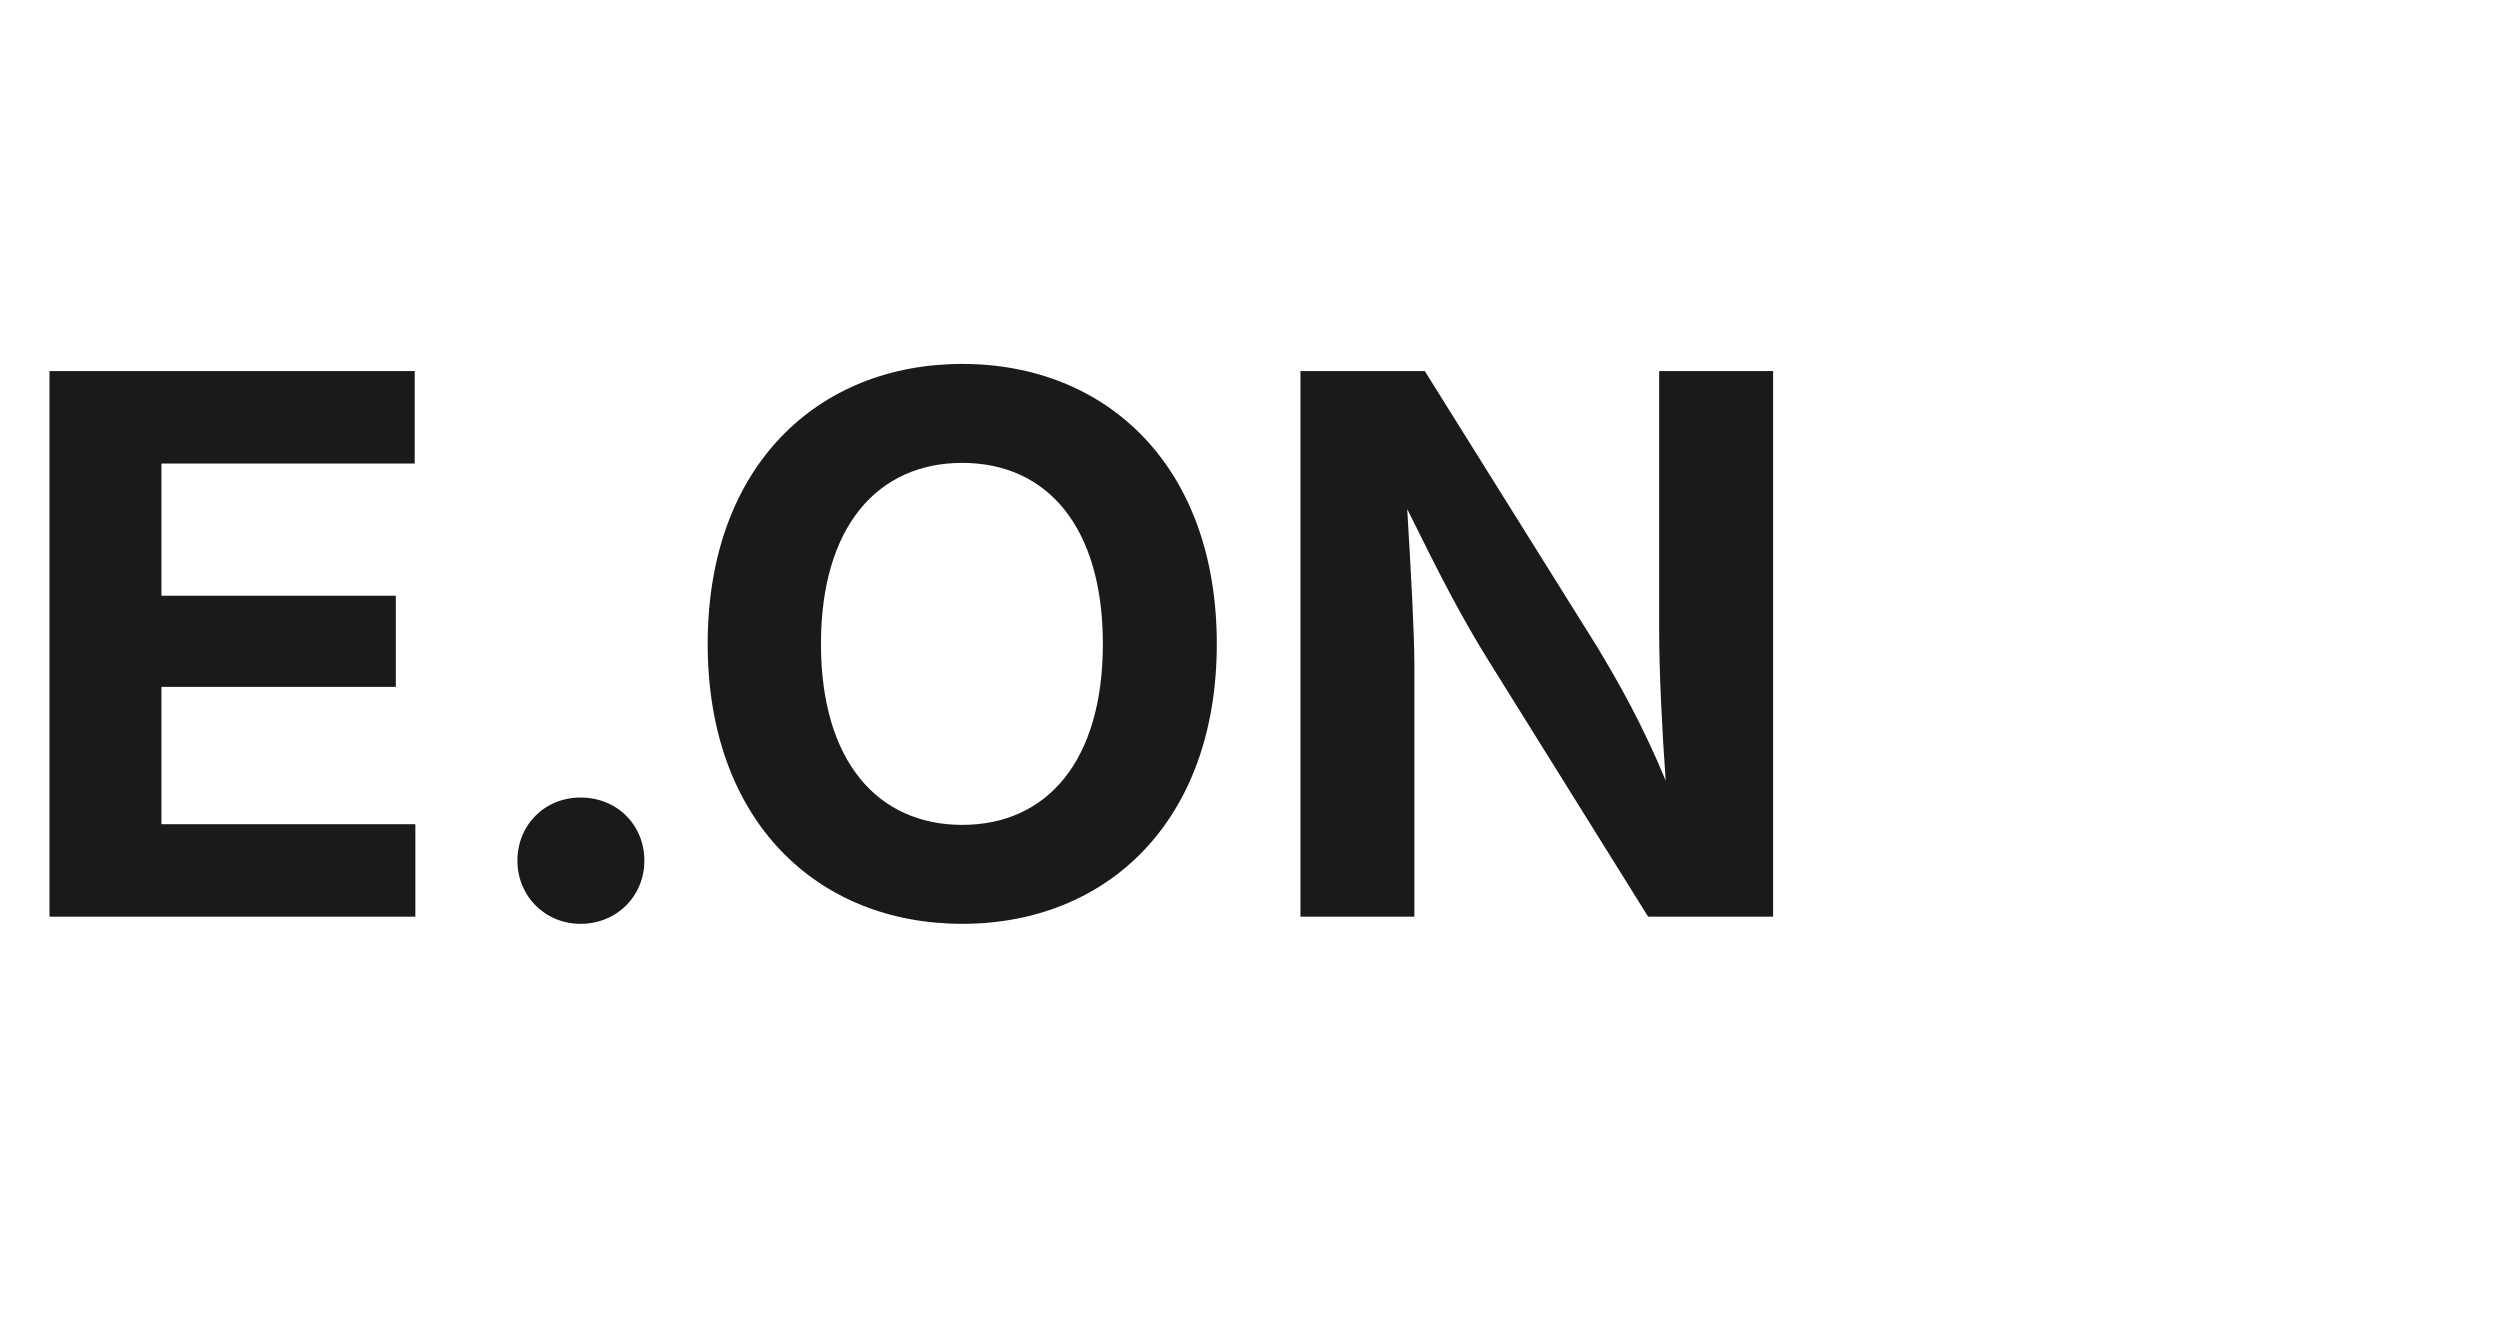
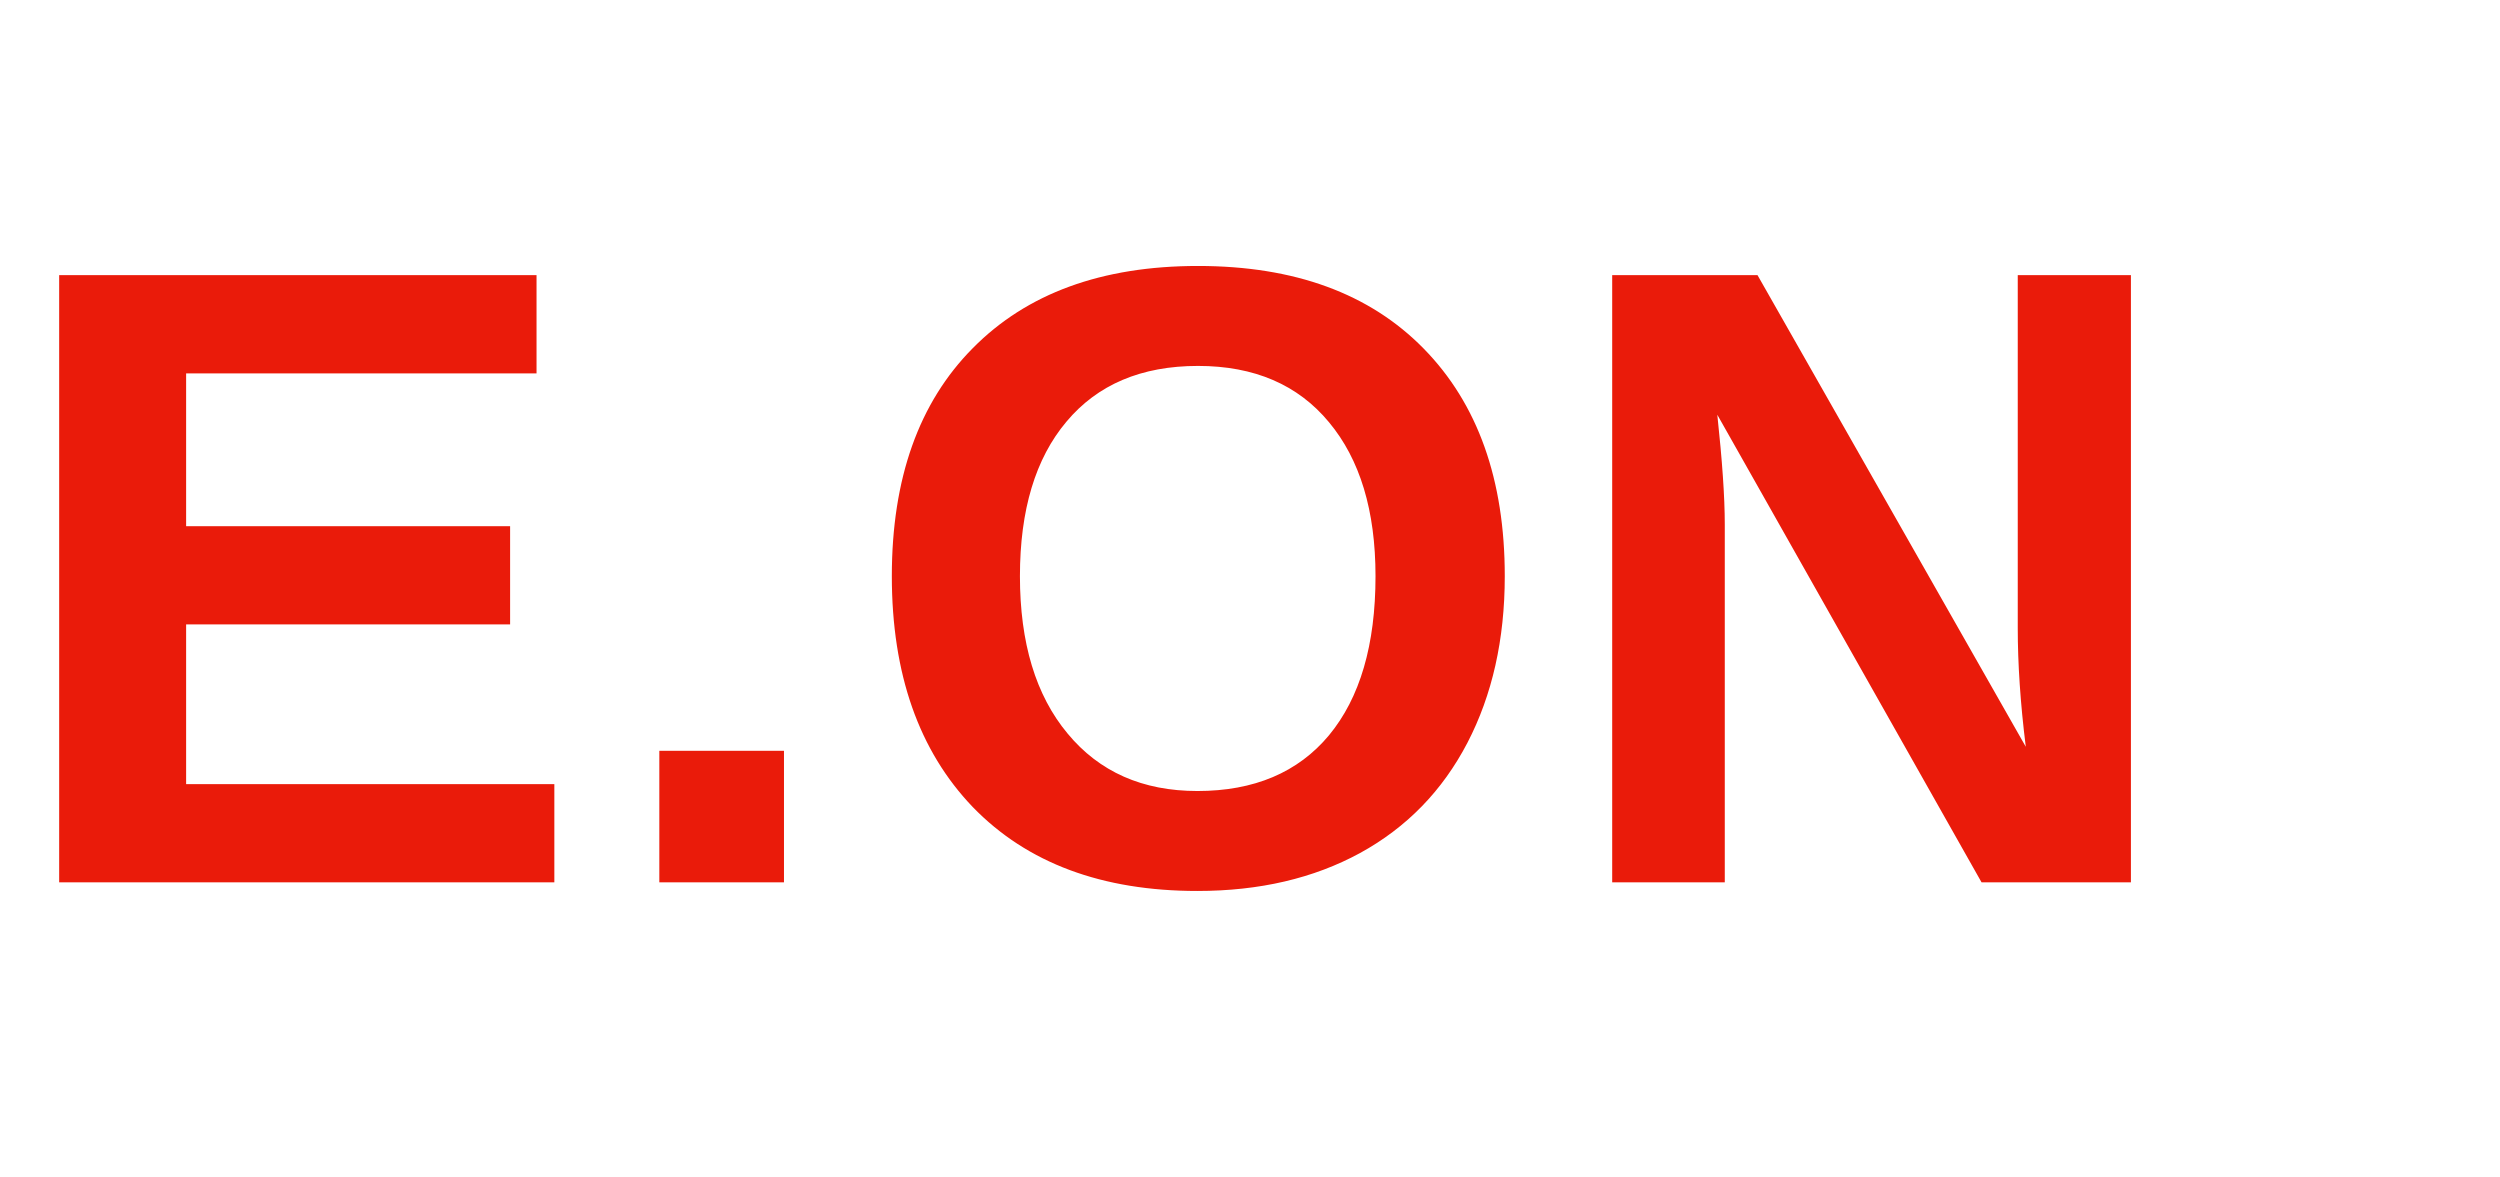
- <svg xmlns="http://www.w3.org/2000/svg" viewBox="0 0 60 32" fill="none">
-   <text x="0" y="22" font-family="system-ui, -apple-system, sans-serif" font-size="18" font-weight="700" fill="#1a1a1a">E.ON</text>
+ <svg xmlns="http://www.w3.org/2000/svg" viewBox="0 0 68 32" fill="none">
+   <text x="0" y="24" font-family="'Arial Black', 'Helvetica Neue', Arial, sans-serif" font-size="24" font-weight="900" fill="#EA1B0A" letter-spacing="0.3">E.ON</text>
</svg>
